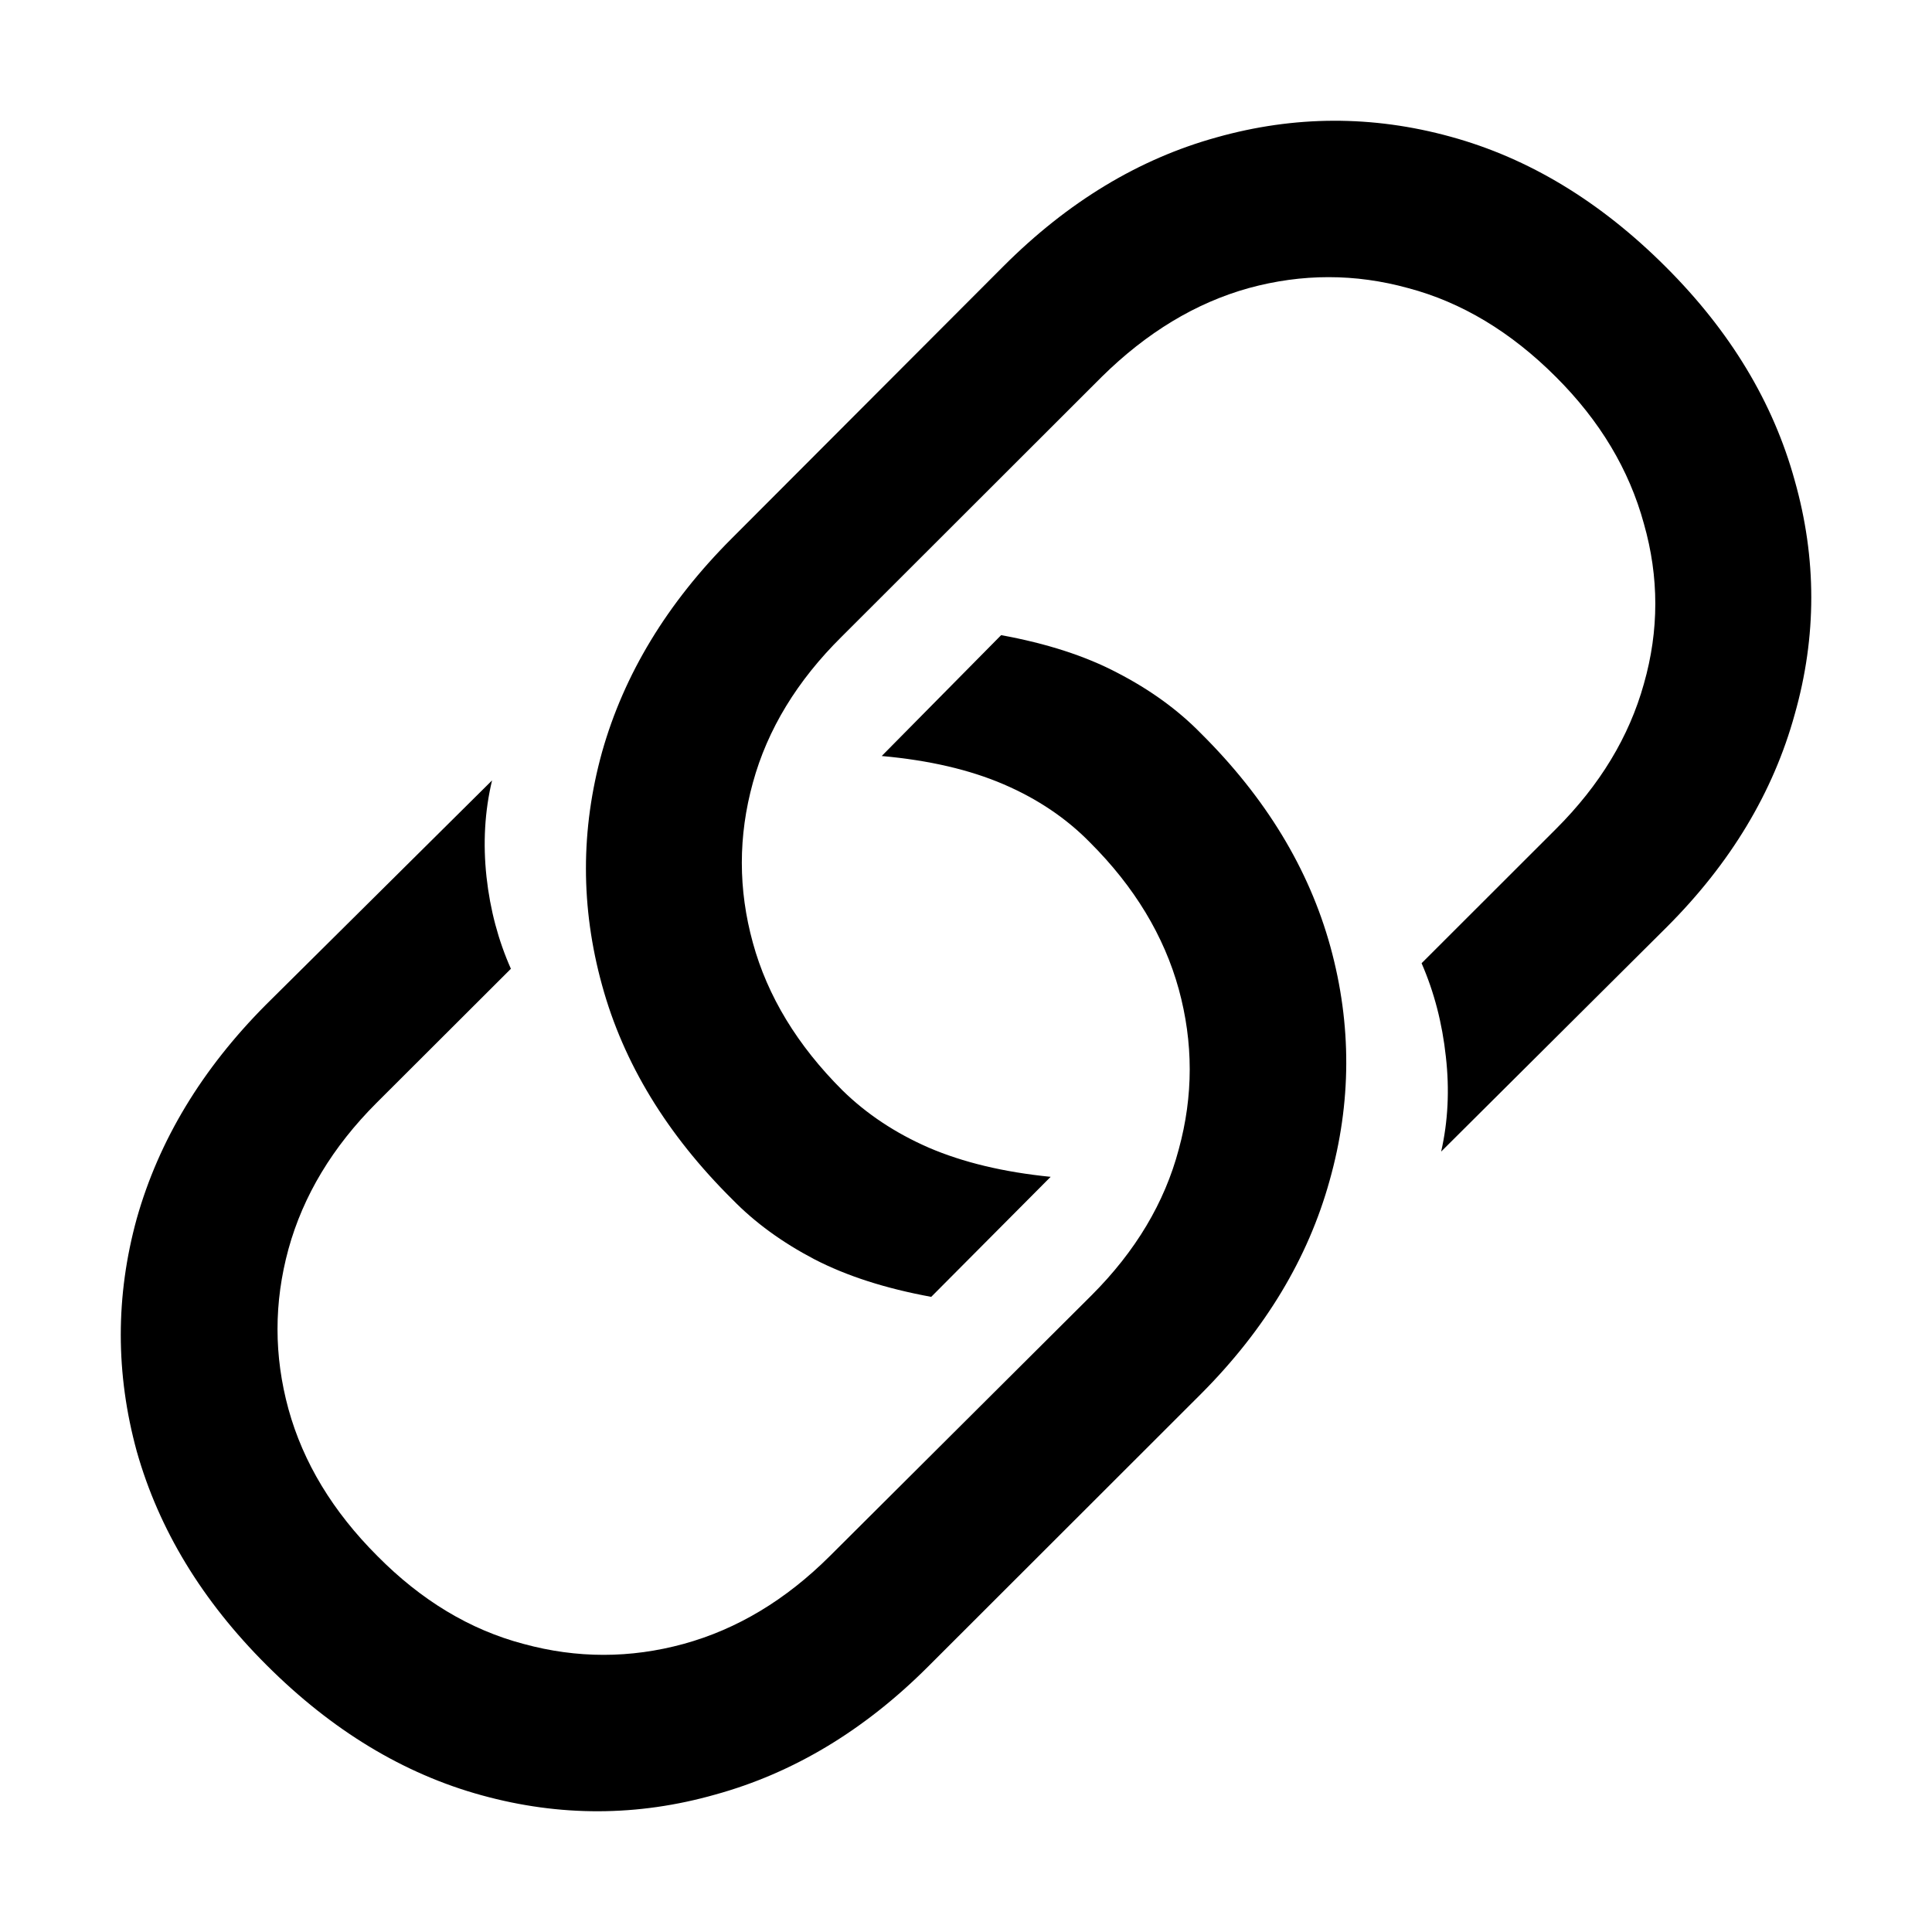
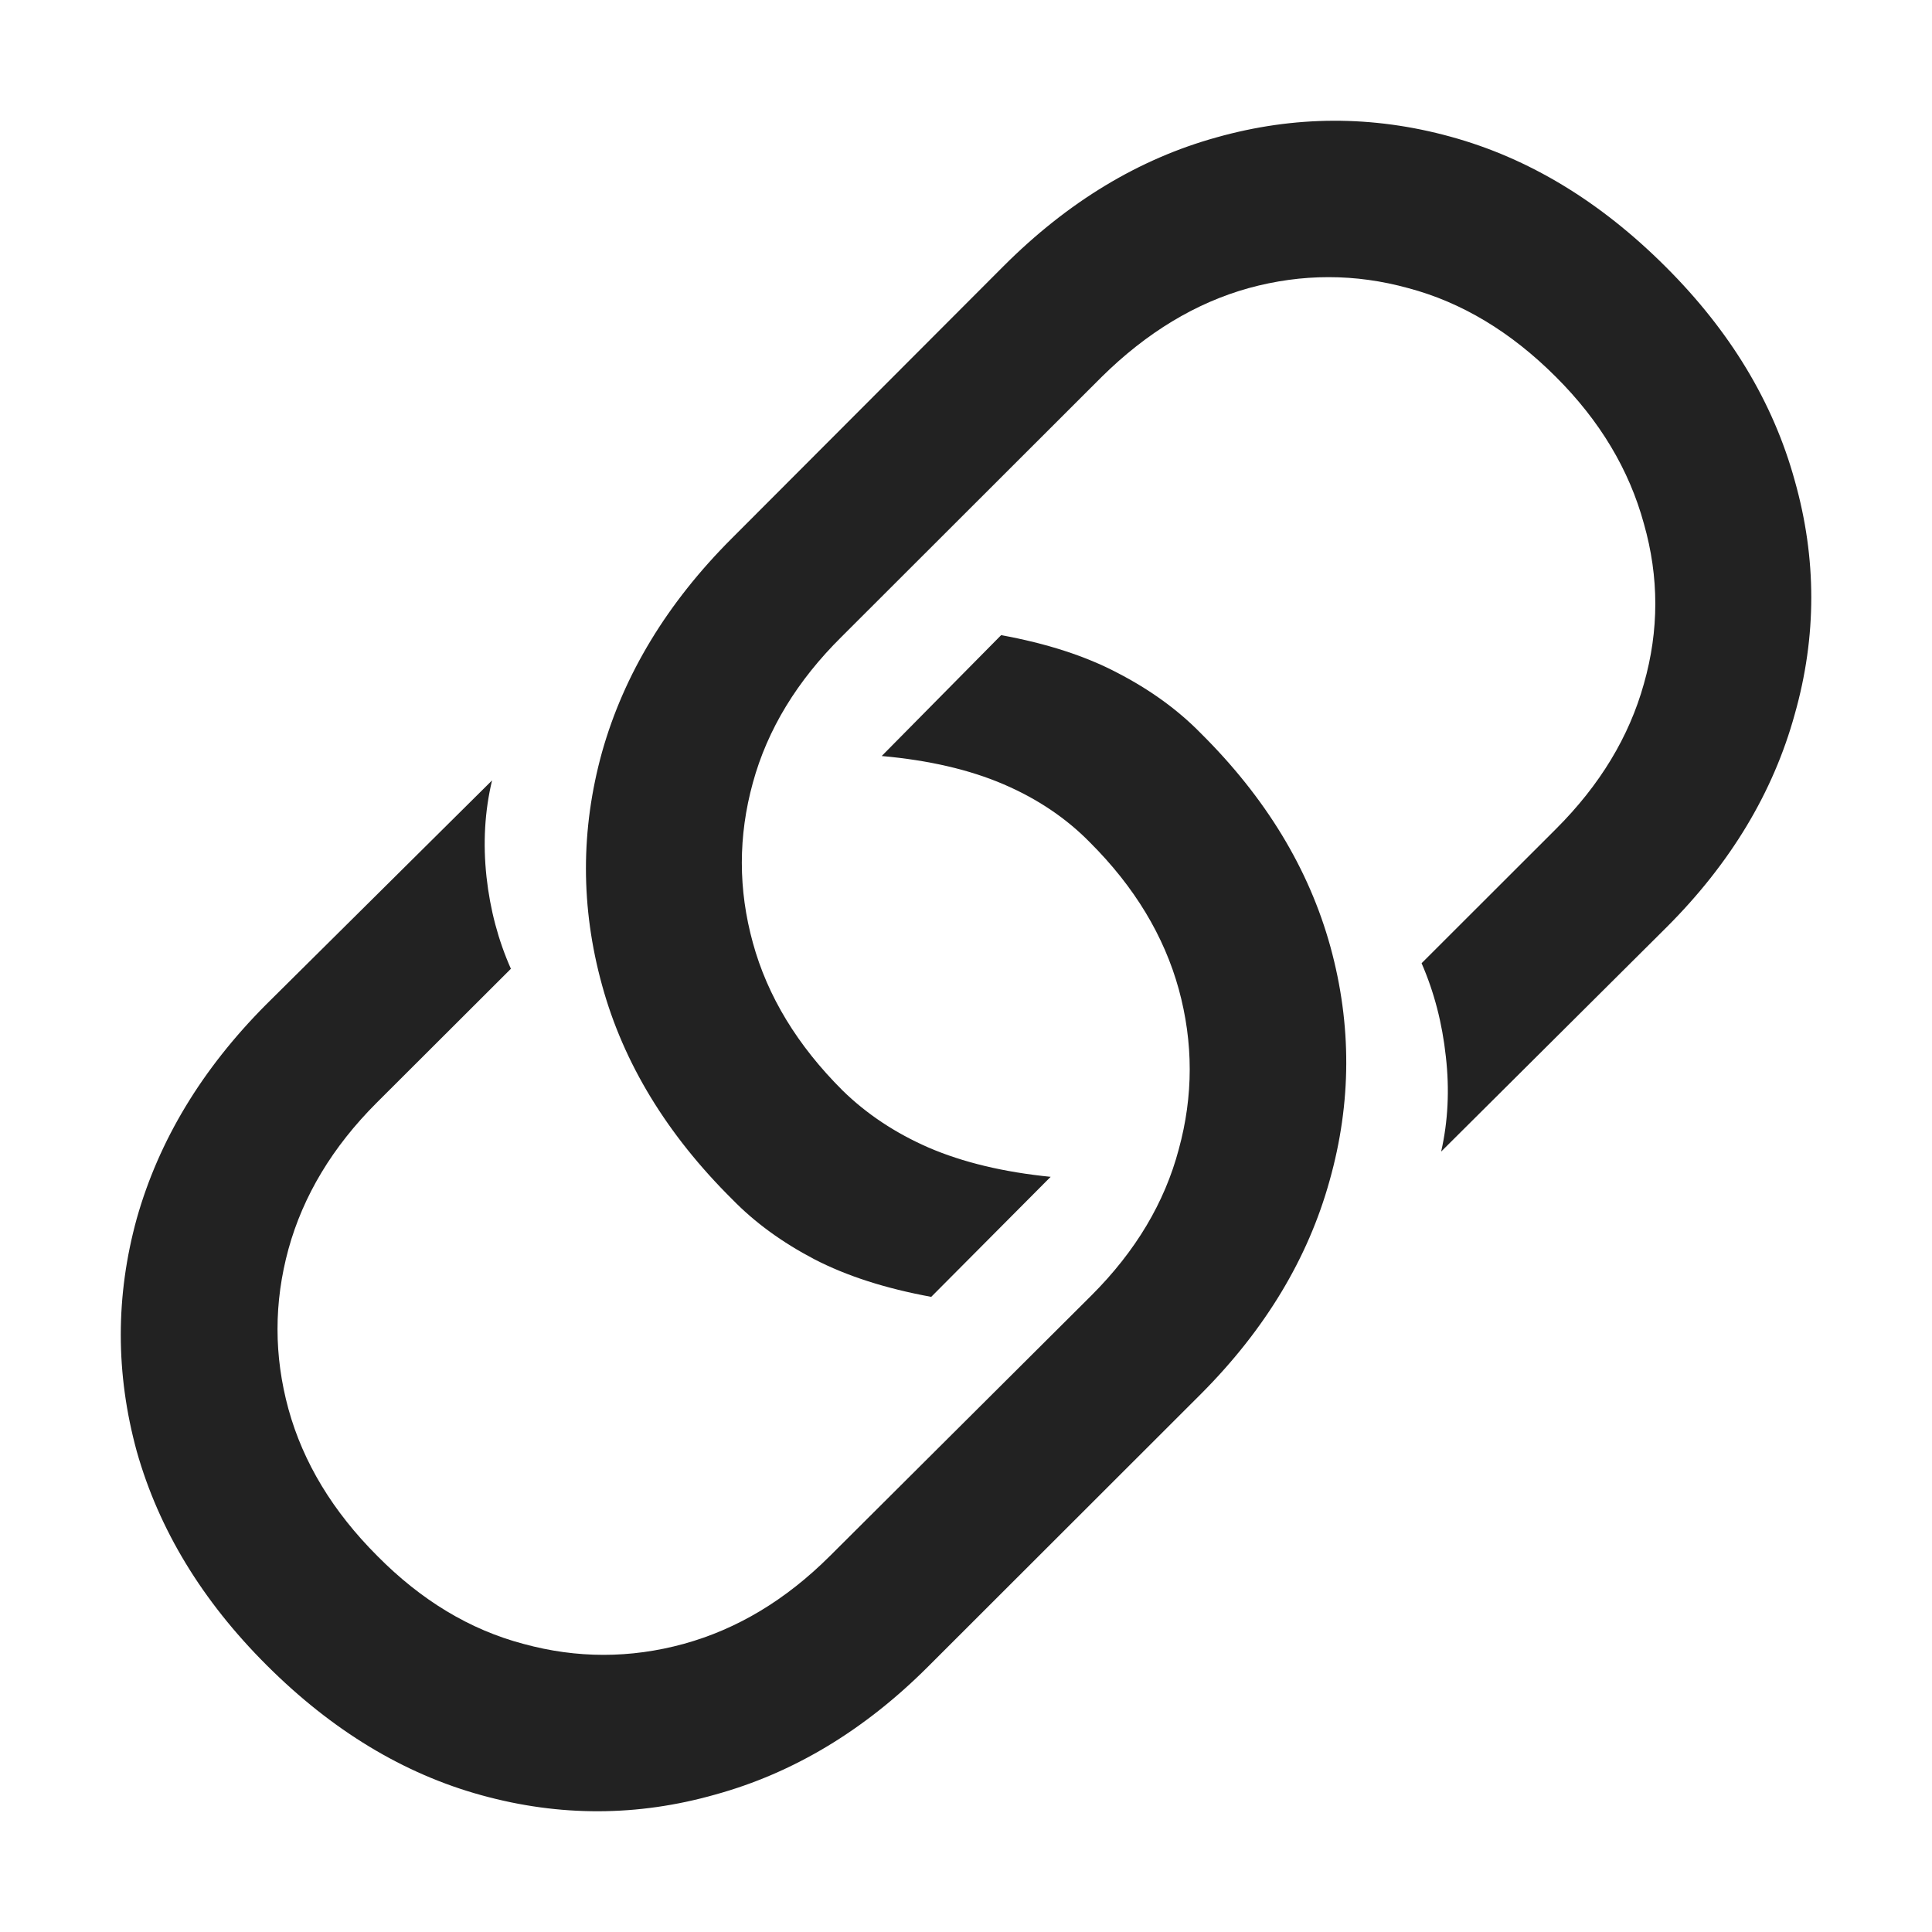
<svg xmlns="http://www.w3.org/2000/svg" width="16" height="16" viewBox="0 0 16 16" fill="none">
-   <path d="M8.291 5.26C8.669 5.329 8.99 5.433 9.254 5.572C9.523 5.711 9.753 5.877 9.944 6.072C10.482 6.606 10.84 7.195 11.018 7.841C11.195 8.486 11.193 9.132 11.011 9.778C10.833 10.419 10.48 11.007 9.95 11.54L7.686 13.802C7.157 14.331 6.569 14.684 5.923 14.862C5.281 15.044 4.636 15.046 3.99 14.868C3.344 14.691 2.749 14.331 2.207 13.789C1.673 13.256 1.316 12.667 1.133 12.021C0.956 11.375 0.956 10.732 1.133 10.09C1.316 9.444 1.671 8.855 2.201 8.322L4.075 6.463C4.014 6.718 3.999 6.985 4.029 7.262C4.059 7.535 4.127 7.789 4.231 8.023L3.118 9.134C2.754 9.498 2.511 9.902 2.389 10.344C2.268 10.786 2.268 11.228 2.389 11.67C2.511 12.112 2.756 12.517 3.125 12.886C3.489 13.254 3.892 13.497 4.335 13.614C4.777 13.735 5.22 13.735 5.662 13.614C6.105 13.492 6.508 13.25 6.873 12.886L9.04 10.727C9.404 10.363 9.645 9.96 9.762 9.518C9.883 9.076 9.883 8.634 9.762 8.192C9.64 7.75 9.395 7.344 9.026 6.976C8.831 6.777 8.593 6.616 8.311 6.495C8.029 6.374 7.693 6.296 7.302 6.261L8.291 5.26ZM7.712 10.74C7.335 10.671 7.011 10.567 6.743 10.428C6.478 10.289 6.252 10.125 6.066 9.934C5.524 9.397 5.163 8.805 4.986 8.159C4.808 7.514 4.808 6.87 4.986 6.228C5.168 5.583 5.526 4.993 6.059 4.46L8.311 2.204C8.844 1.671 9.432 1.316 10.074 1.138C10.72 0.956 11.367 0.954 12.013 1.132C12.66 1.309 13.254 1.669 13.796 2.211C14.33 2.744 14.685 3.333 14.863 3.979C15.046 4.625 15.046 5.271 14.863 5.916C14.685 6.562 14.332 7.149 13.803 7.678L11.935 9.537C11.992 9.286 12.005 9.024 11.974 8.751C11.944 8.473 11.877 8.216 11.773 7.977L12.885 6.866C13.25 6.502 13.492 6.101 13.614 5.663C13.74 5.221 13.74 4.779 13.614 4.337C13.492 3.89 13.25 3.485 12.885 3.121C12.512 2.748 12.104 2.503 11.662 2.386C11.224 2.265 10.783 2.265 10.341 2.386C9.903 2.508 9.497 2.753 9.124 3.121L6.97 5.273C6.602 5.637 6.356 6.04 6.235 6.482C6.113 6.924 6.113 7.366 6.235 7.808C6.356 8.25 6.604 8.658 6.977 9.03C7.176 9.225 7.415 9.384 7.693 9.505C7.975 9.626 8.311 9.707 8.701 9.746L7.712 10.74Z" fill="black" />
+   <path d="M8.291 5.26C8.669 5.329 8.99 5.433 9.254 5.572C9.523 5.711 9.753 5.877 9.944 6.072C10.482 6.606 10.84 7.195 11.018 7.841C11.195 8.486 11.193 9.132 11.011 9.778C10.833 10.419 10.48 11.007 9.95 11.54L7.686 13.802C7.157 14.331 6.569 14.684 5.923 14.862C5.281 15.044 4.636 15.046 3.99 14.868C3.344 14.691 2.749 14.331 2.207 13.789C1.673 13.256 1.316 12.667 1.133 12.021C0.956 11.375 0.956 10.732 1.133 10.09C1.316 9.444 1.671 8.855 2.201 8.322L4.075 6.463C4.014 6.718 3.999 6.985 4.029 7.262C4.059 7.535 4.127 7.789 4.231 8.023L3.118 9.134C2.754 9.498 2.511 9.902 2.389 10.344C2.268 10.786 2.268 11.228 2.389 11.67C2.511 12.112 2.756 12.517 3.125 12.886C3.489 13.254 3.892 13.497 4.335 13.614C4.777 13.735 5.22 13.735 5.662 13.614C6.105 13.492 6.508 13.25 6.873 12.886L9.04 10.727C9.404 10.363 9.645 9.96 9.762 9.518C9.883 9.076 9.883 8.634 9.762 8.192C9.64 7.75 9.395 7.344 9.026 6.976C8.831 6.777 8.593 6.616 8.311 6.495C8.029 6.374 7.693 6.296 7.302 6.261L8.291 5.26ZM7.712 10.74C7.335 10.671 7.011 10.567 6.743 10.428C6.478 10.289 6.252 10.125 6.066 9.934C5.524 9.397 5.163 8.805 4.986 8.159C4.808 7.514 4.808 6.87 4.986 6.228C5.168 5.583 5.526 4.993 6.059 4.46L8.311 2.204C8.844 1.671 9.432 1.316 10.074 1.138C10.72 0.956 11.367 0.954 12.013 1.132C12.66 1.309 13.254 1.669 13.796 2.211C14.33 2.744 14.685 3.333 14.863 3.979C15.046 4.625 15.046 5.271 14.863 5.916C14.685 6.562 14.332 7.149 13.803 7.678L11.935 9.537C11.992 9.286 12.005 9.024 11.974 8.751C11.944 8.473 11.877 8.216 11.773 7.977L12.885 6.866C13.25 6.502 13.492 6.101 13.614 5.663C13.74 5.221 13.74 4.779 13.614 4.337C13.492 3.89 13.25 3.485 12.885 3.121C12.512 2.748 12.104 2.503 11.662 2.386C11.224 2.265 10.783 2.265 10.341 2.386C9.903 2.508 9.497 2.753 9.124 3.121L6.97 5.273C6.602 5.637 6.356 6.04 6.235 6.482C6.113 6.924 6.113 7.366 6.235 7.808C6.356 8.25 6.604 8.658 6.977 9.03C7.176 9.225 7.415 9.384 7.693 9.505C7.975 9.626 8.311 9.707 8.701 9.746L7.712 10.74Z" fill="#222222" />
</svg>
